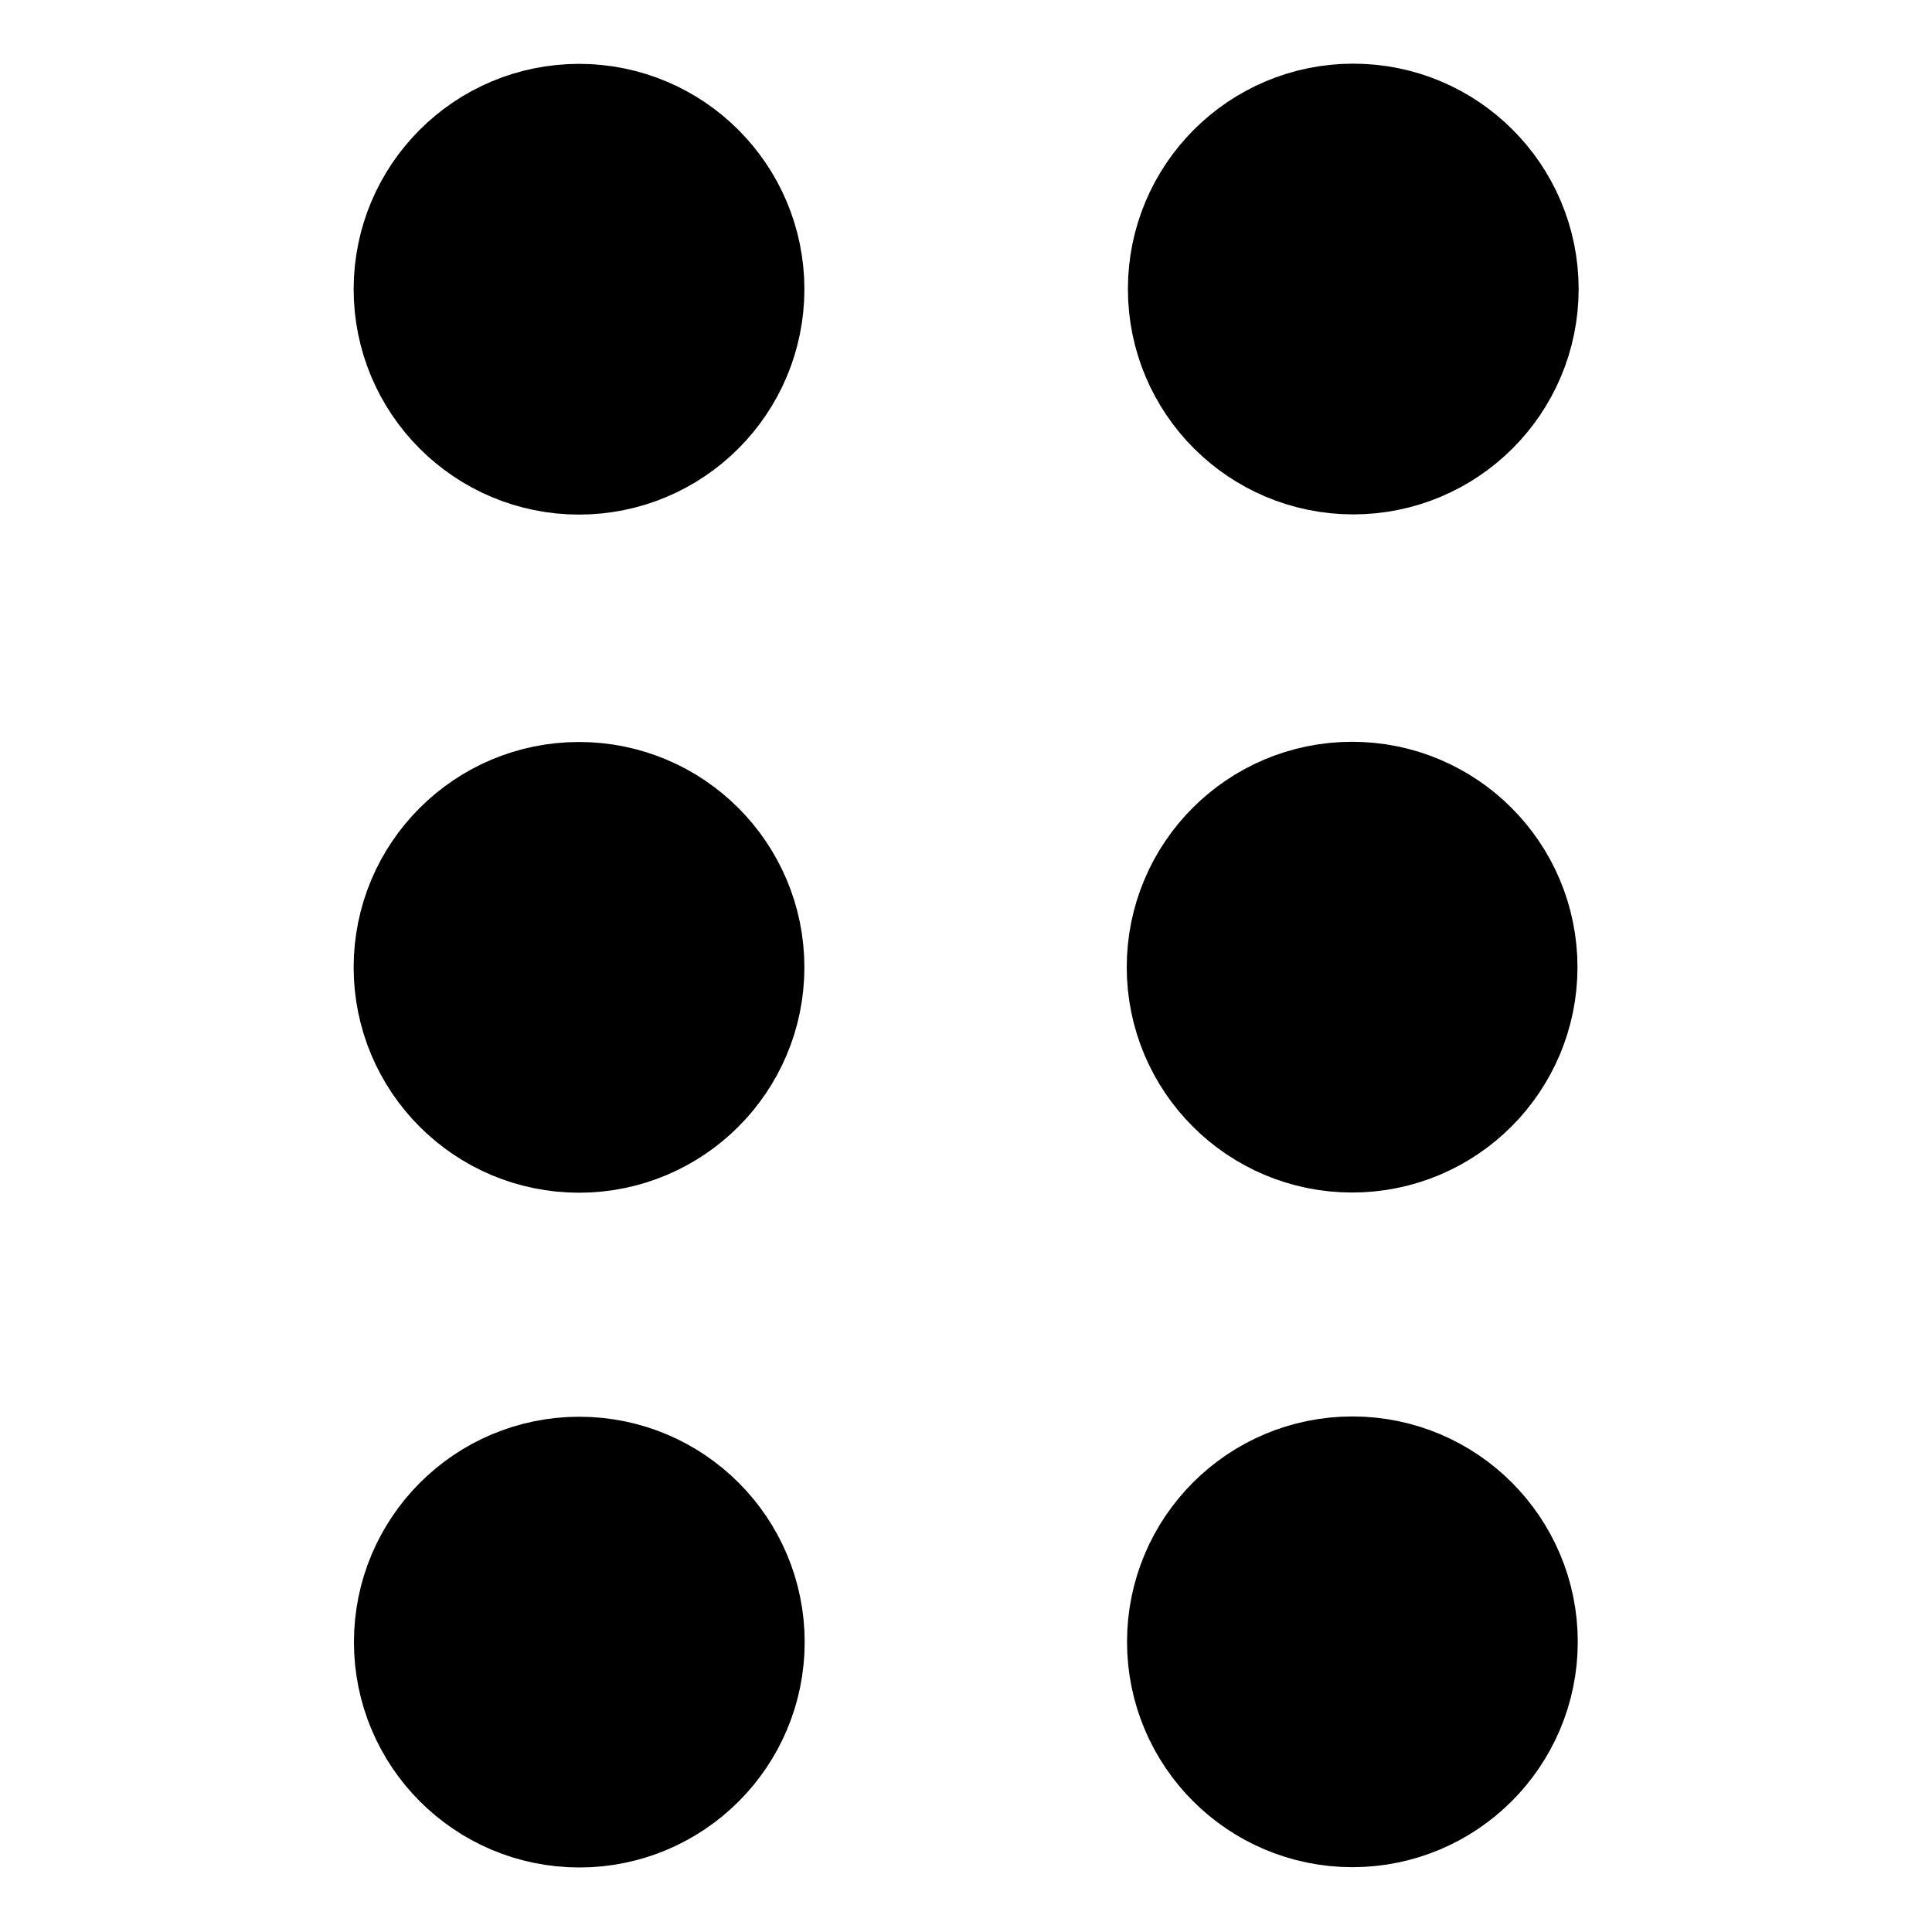
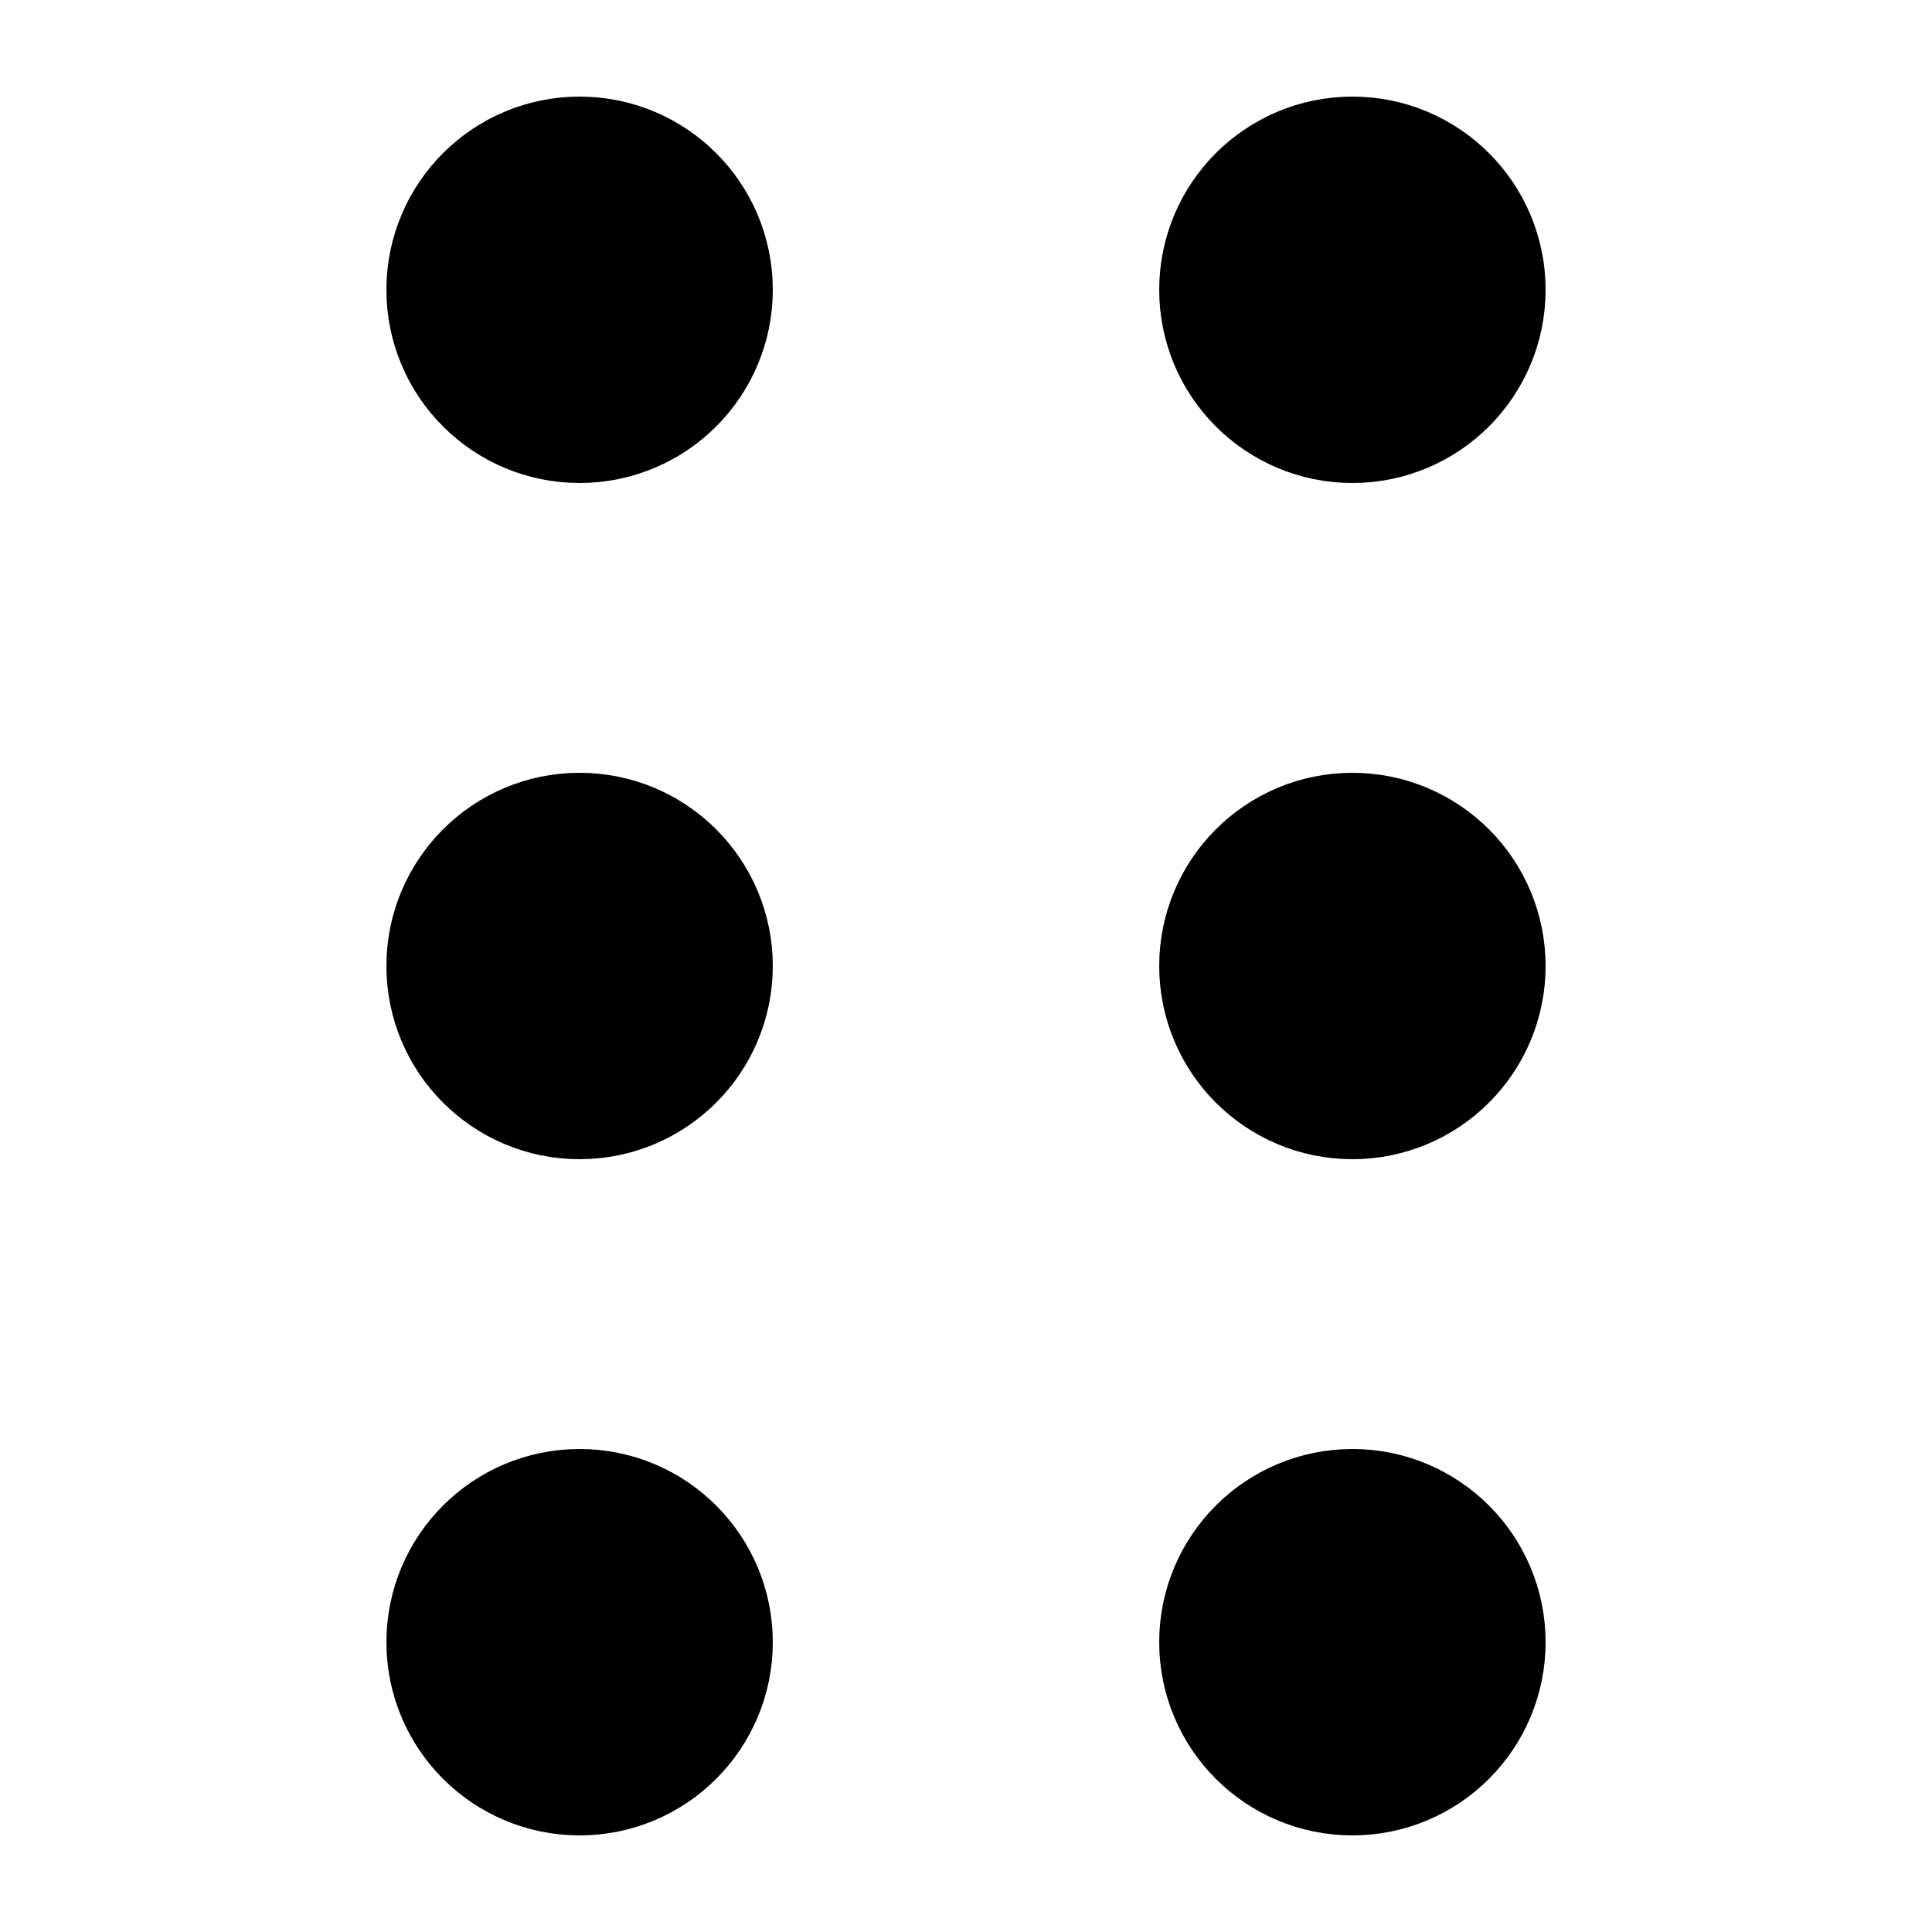
<svg xmlns="http://www.w3.org/2000/svg" width="20mm" height="20mm" viewBox="0 0 20 20" version="1.1" id="svg1">
  <defs id="defs1" />
  <g id="layer1">
-     <circle style="fill:#000000;stroke:#000000;stroke-width:2;stroke-linecap:round" id="path6" cx="5.994" cy="2.994" r="1.333" />
-     <circle style="fill:#000000;stroke:#000000;stroke-width:2;stroke-linecap:round" id="circle7" cx="14.009" cy="2.992" r="1.333" />
-     <circle style="fill:#000000;stroke:#000000;stroke-width:2;stroke-linecap:round" id="circle8" cx="5.994" cy="10.014" r="1.333" />
-     <circle style="fill:#000000;stroke:#000000;stroke-width:2;stroke-linecap:round" id="circle9" cx="13.997" cy="10.012" r="1.333" />
-     <circle style="fill:#000000;stroke:#000000;stroke-width:2;stroke-linecap:round" id="circle10" cx="5.997" cy="16.999" r="1.333" />
-     <circle style="fill:#000000;stroke:#000000;stroke-width:2;stroke-linecap:round" id="circle11" cx="14" cy="16.996" r="1.333" />
+     <circle style="fill:#000000;stroke:#000000;stroke-width:2;stroke-linecap:round" id="path6" cx="6" cy="3" r="1" />
+     <circle style="fill:#000000;stroke:#000000;stroke-width:2;stroke-linecap:round" id="circle7" cx="14" cy="3" r="1" />
+     <circle style="fill:#000000;stroke:#000000;stroke-width:2;stroke-linecap:round" id="circle8" cx="6" cy="10" r="1" />
+     <circle style="fill:#000000;stroke:#000000;stroke-width:2;stroke-linecap:round" id="circle9" cx="14" cy="10" r="1" />
+     <circle style="fill:#000000;stroke:#000000;stroke-width:2;stroke-linecap:round" id="circle10" cx="6" cy="17" r="1" />
+     <circle style="fill:#000000;stroke:#000000;stroke-width:2;stroke-linecap:round" id="circle11" cx="14" cy="17" r="1" />
  </g>
</svg>
